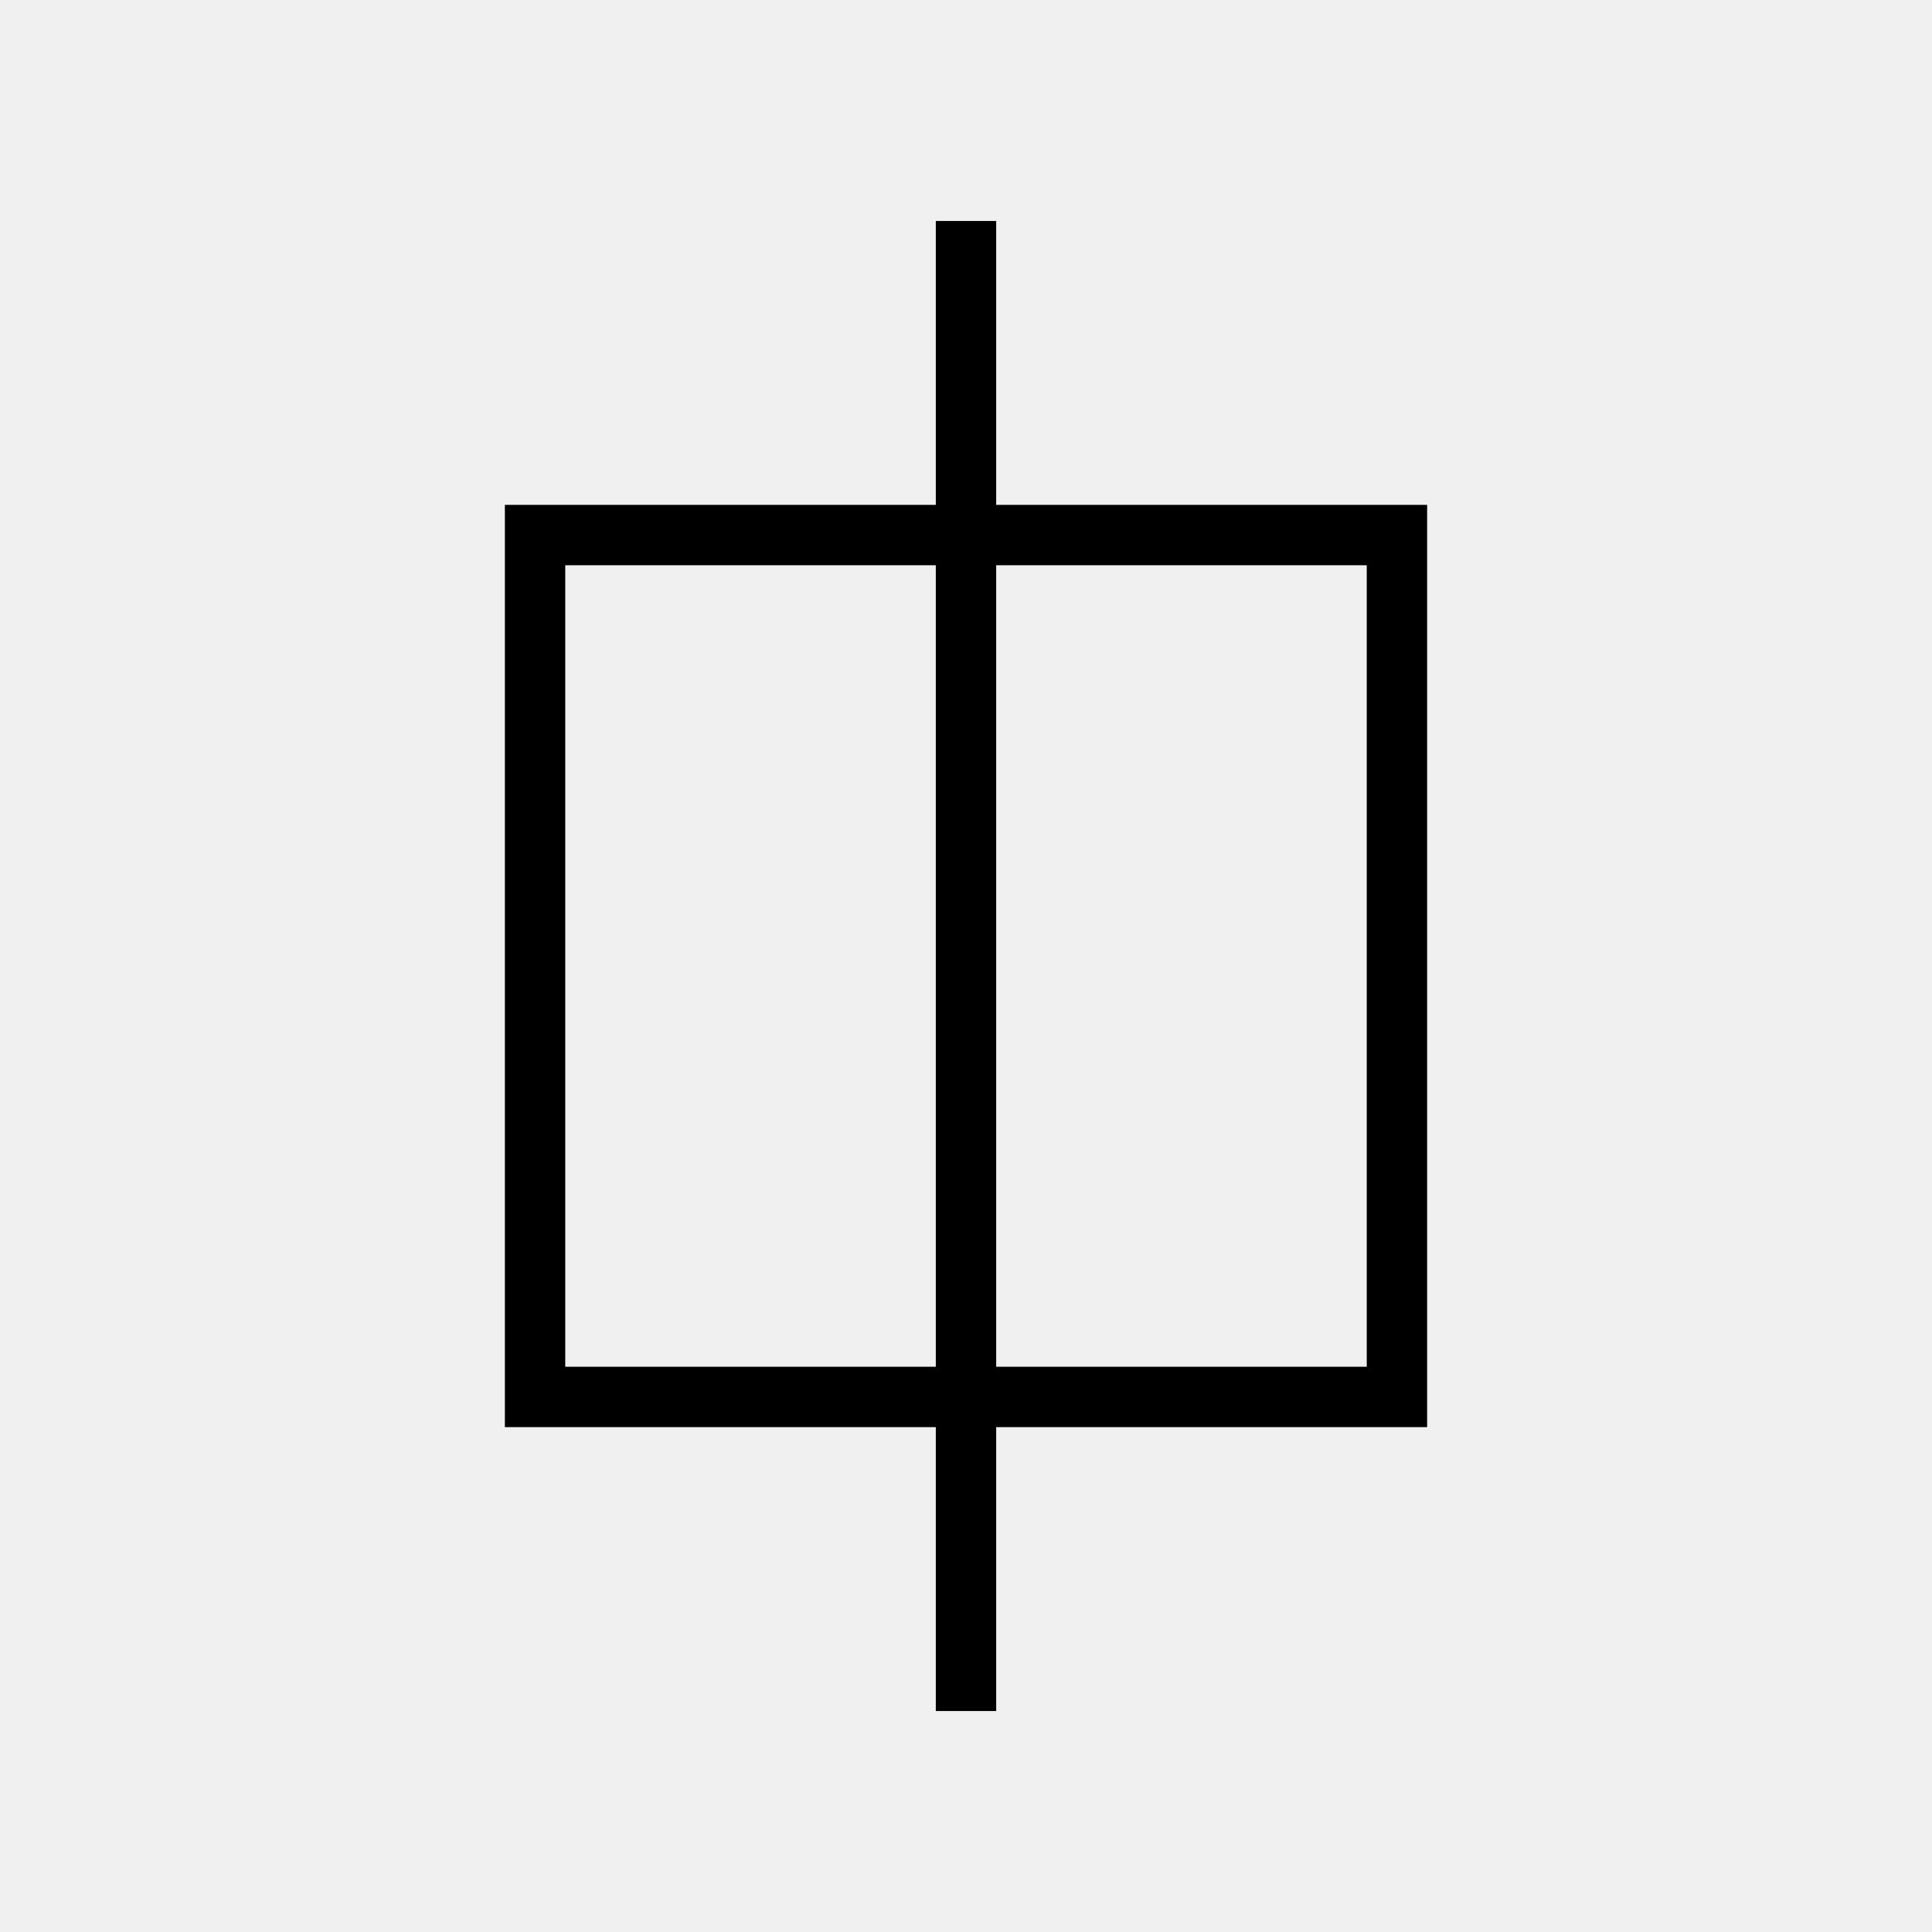
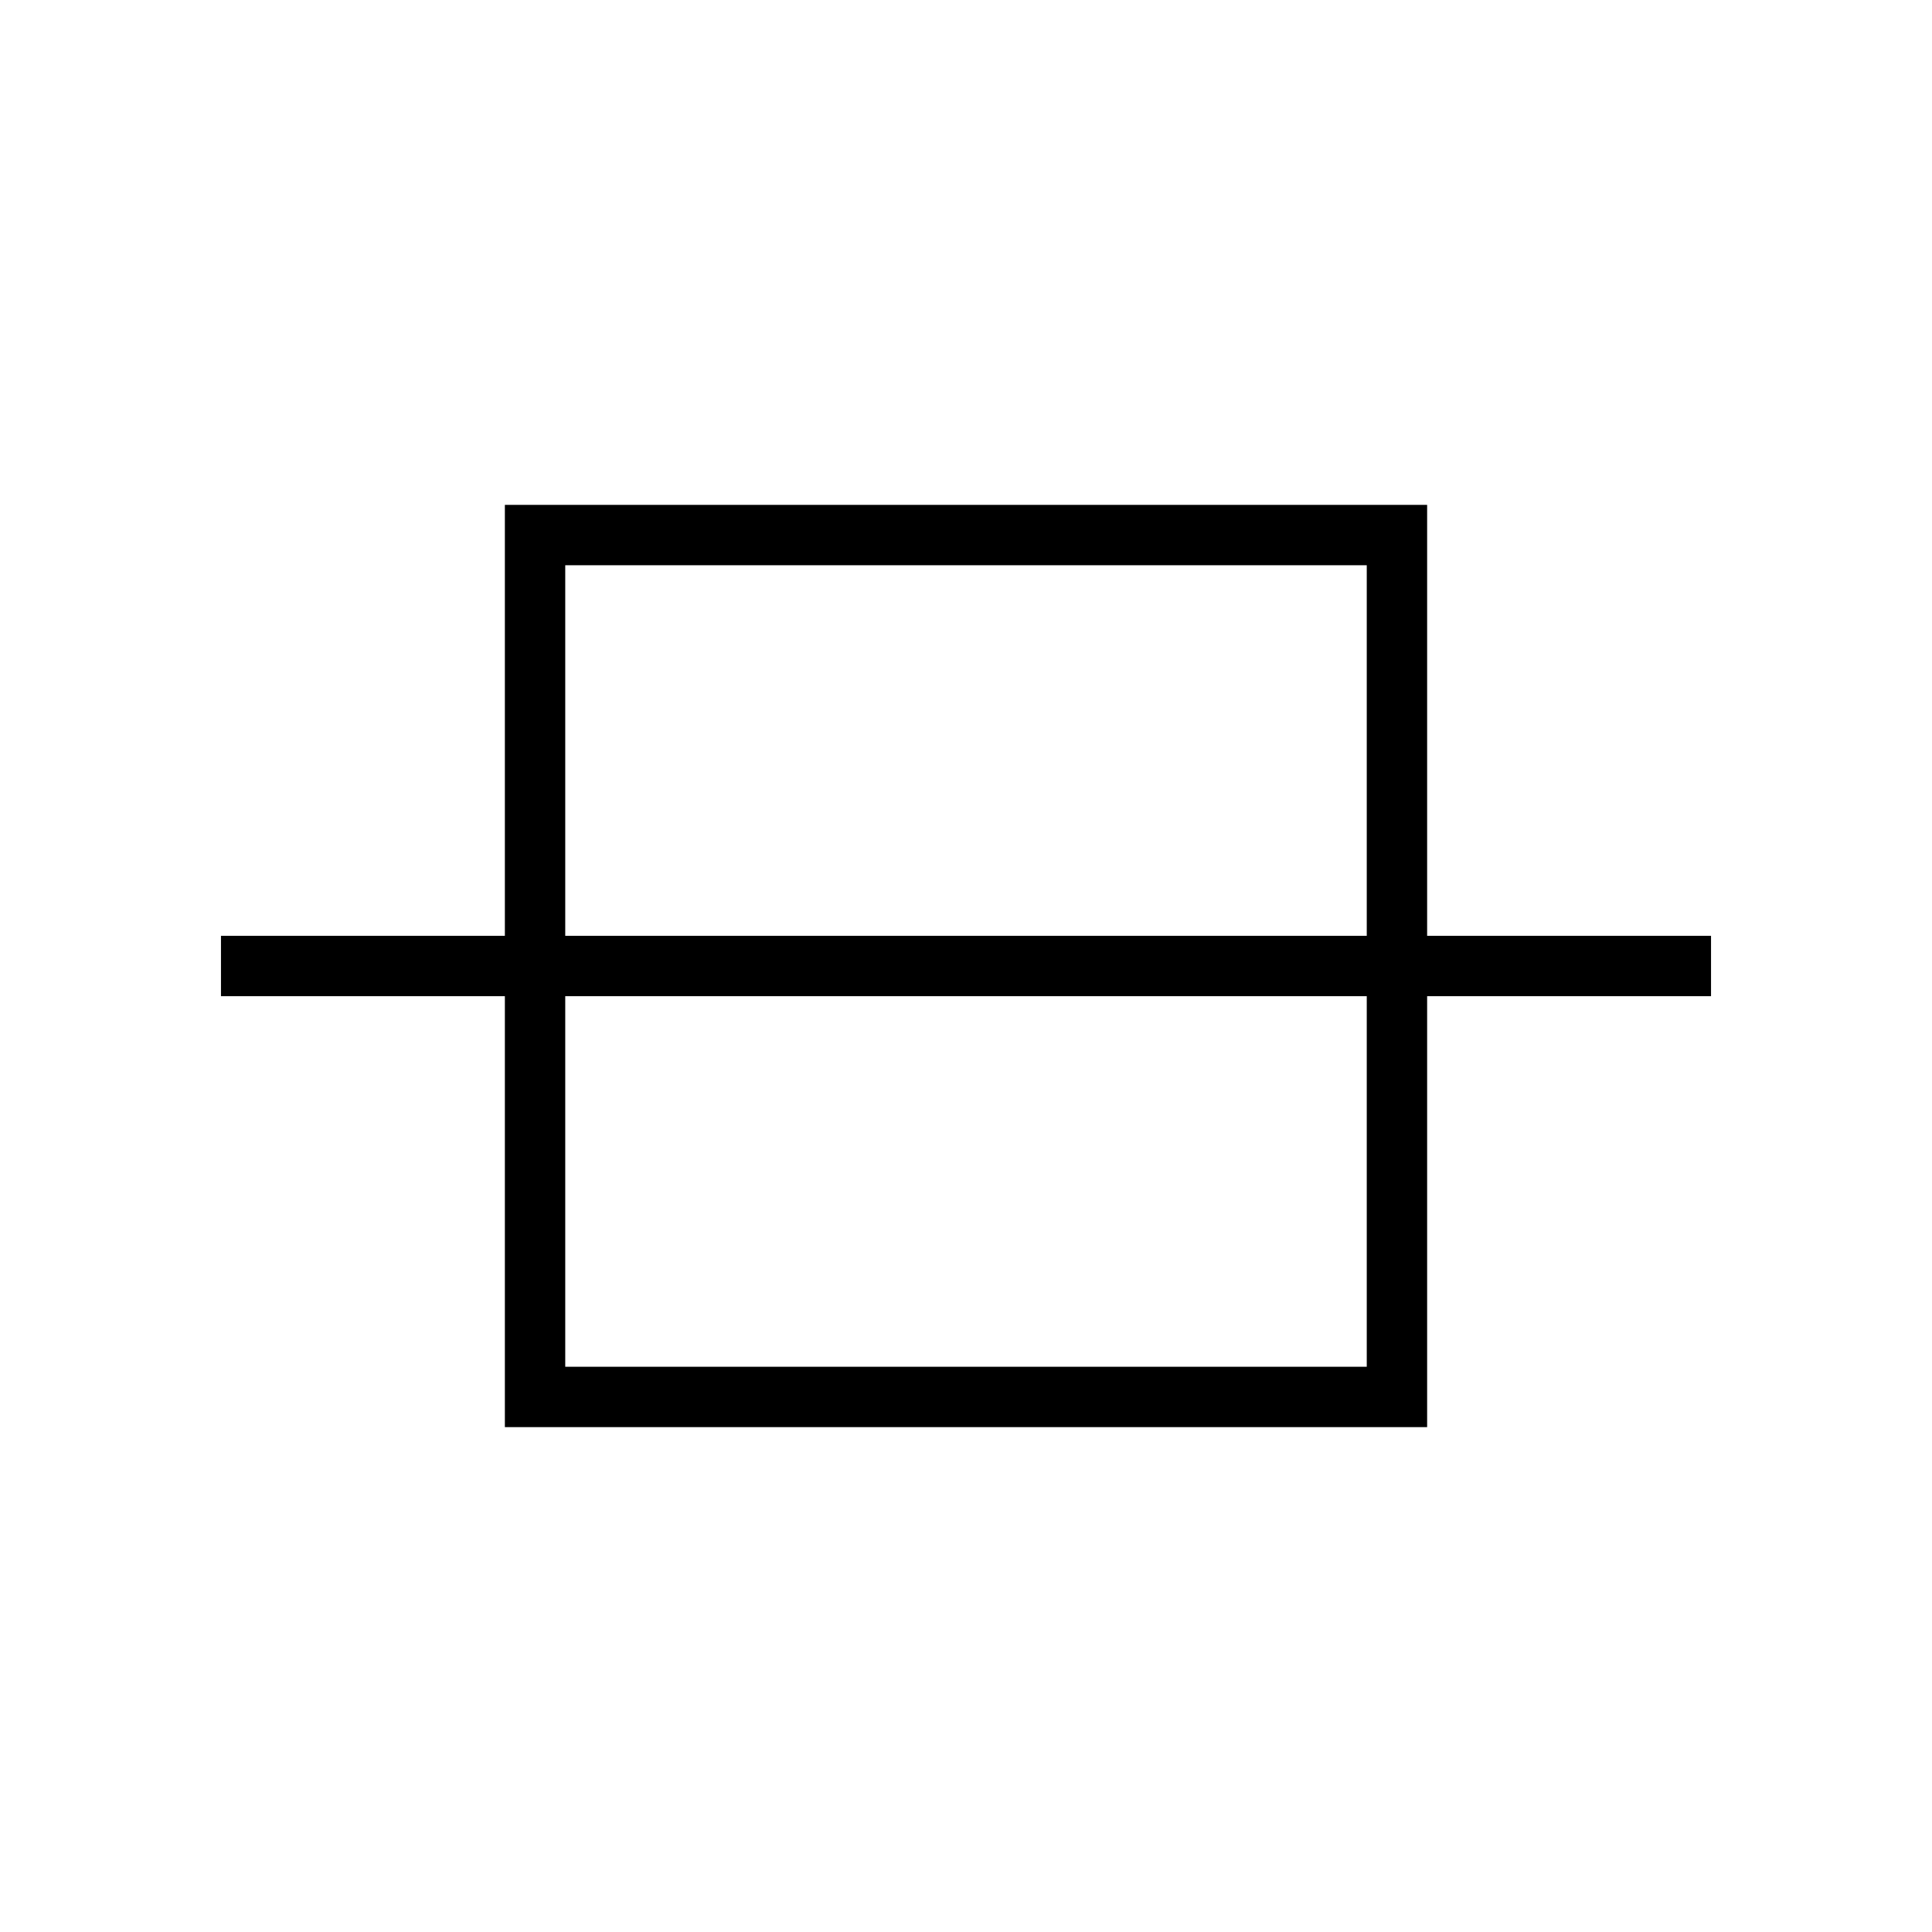
<svg xmlns="http://www.w3.org/2000/svg" viewBox="0 0 1024 1024" role="img" aria-labelledby="title desc">
+   <rect width="1024" height="1024" fill="#fff" />
  <g fill="none" stroke="#000" stroke-width="32" stroke-linecap="square" stroke-linejoin="miter">
    <rect x="283.591" y="283.591" width="456.818" height="456.818" />
-     <path d="M512 133.12V890.88" />
+     <path d="M133.12 512H890.88" />
  </g>
</svg>
